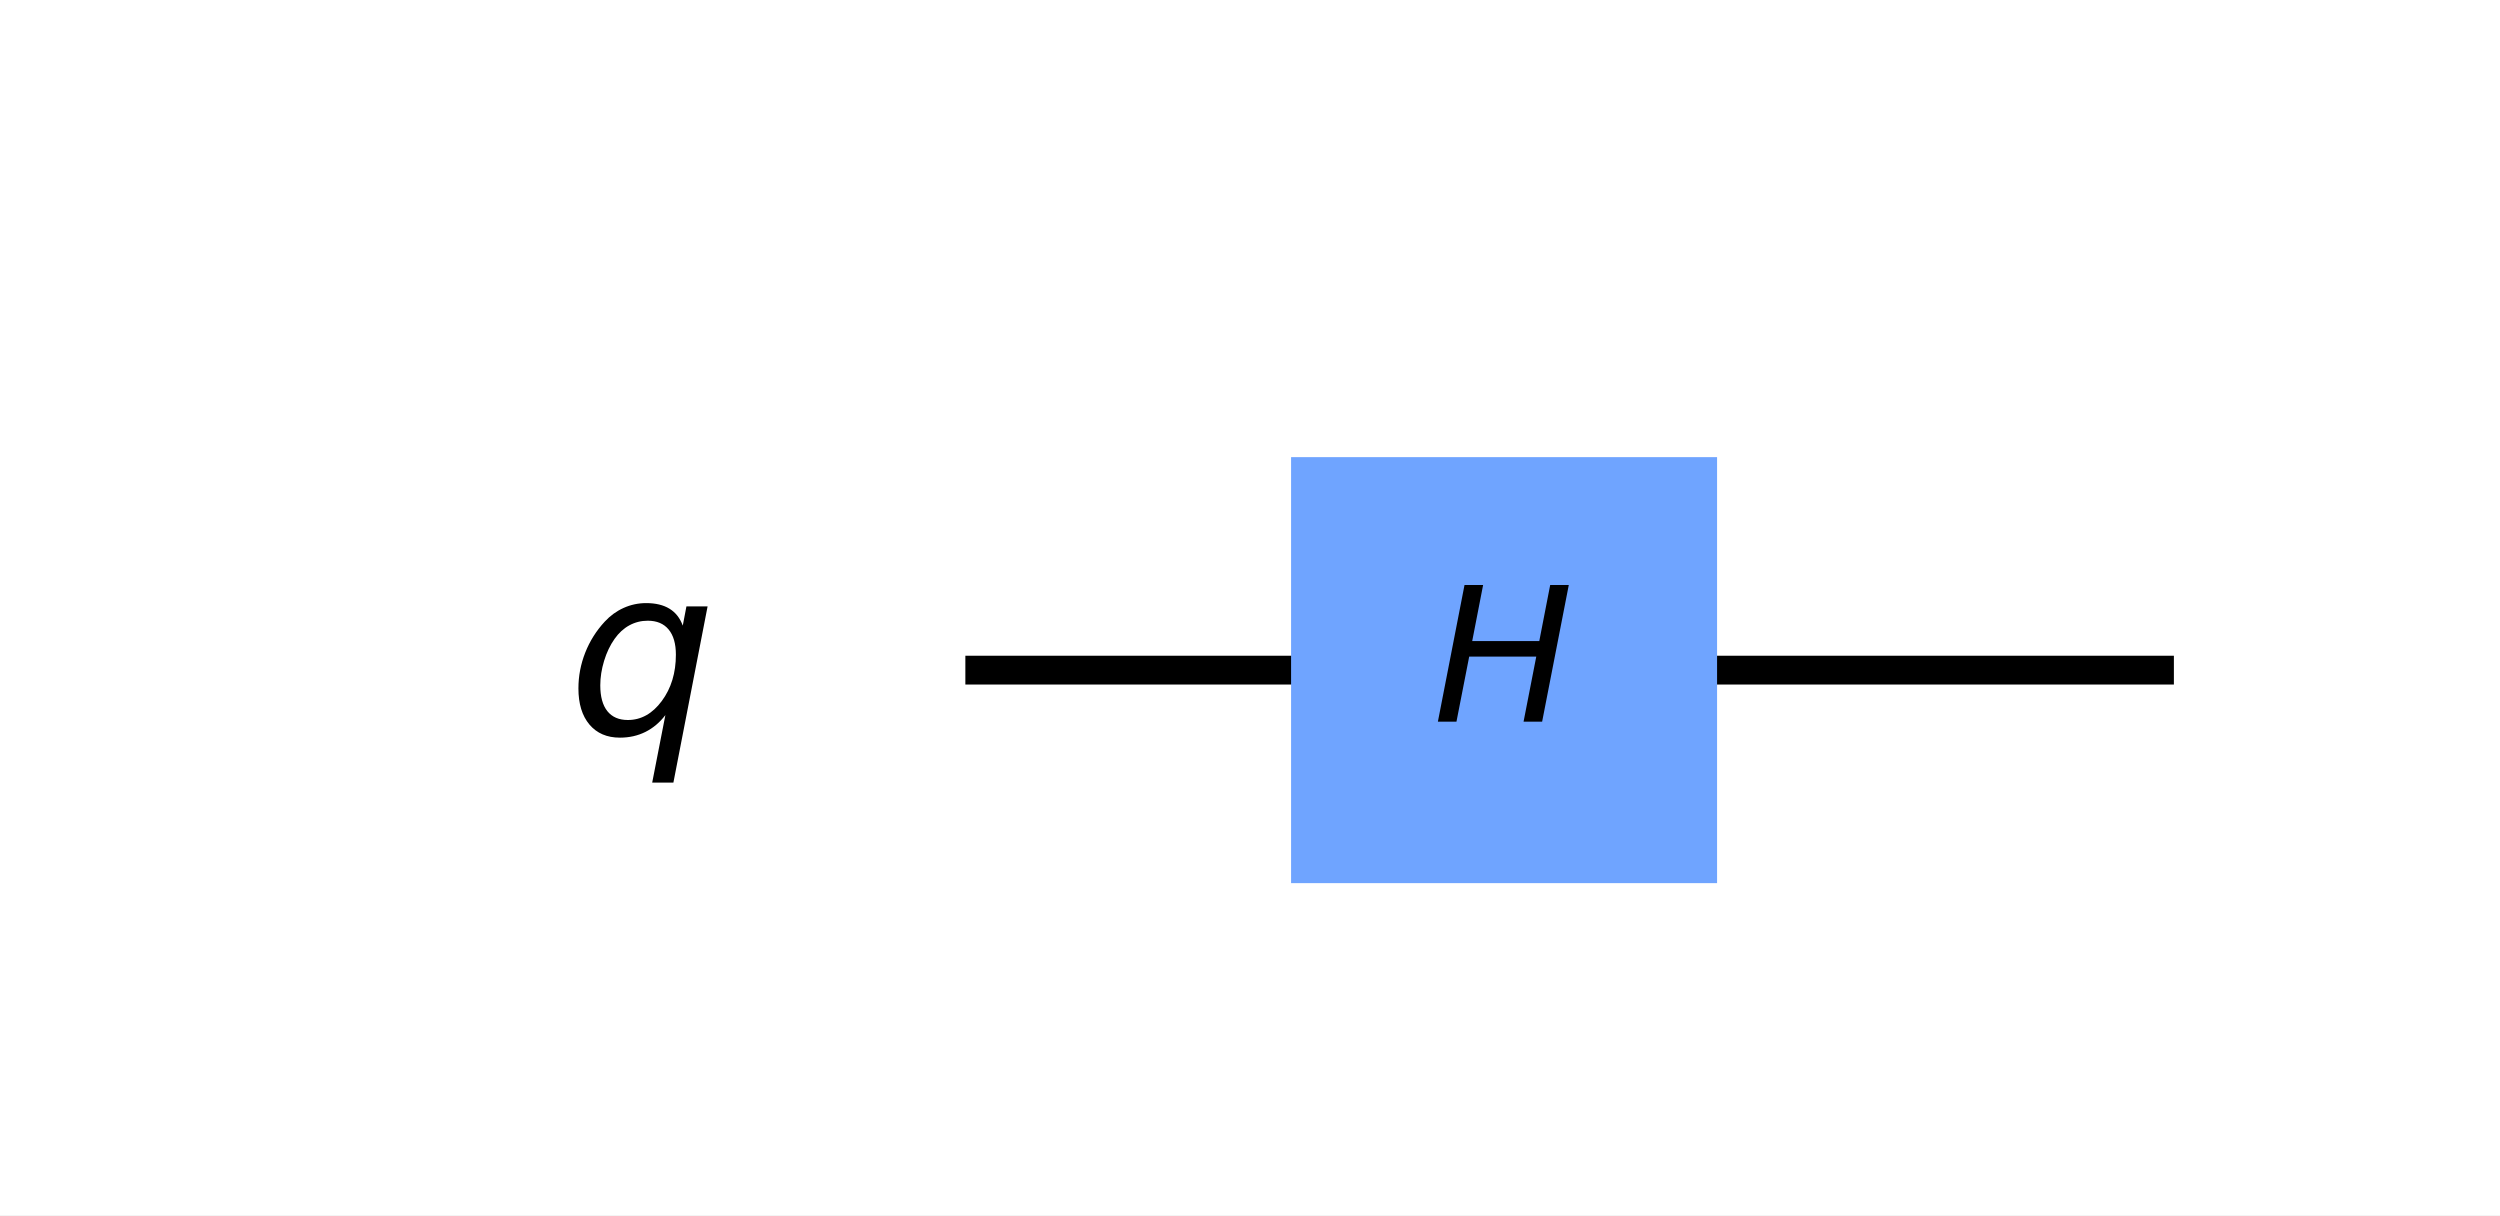
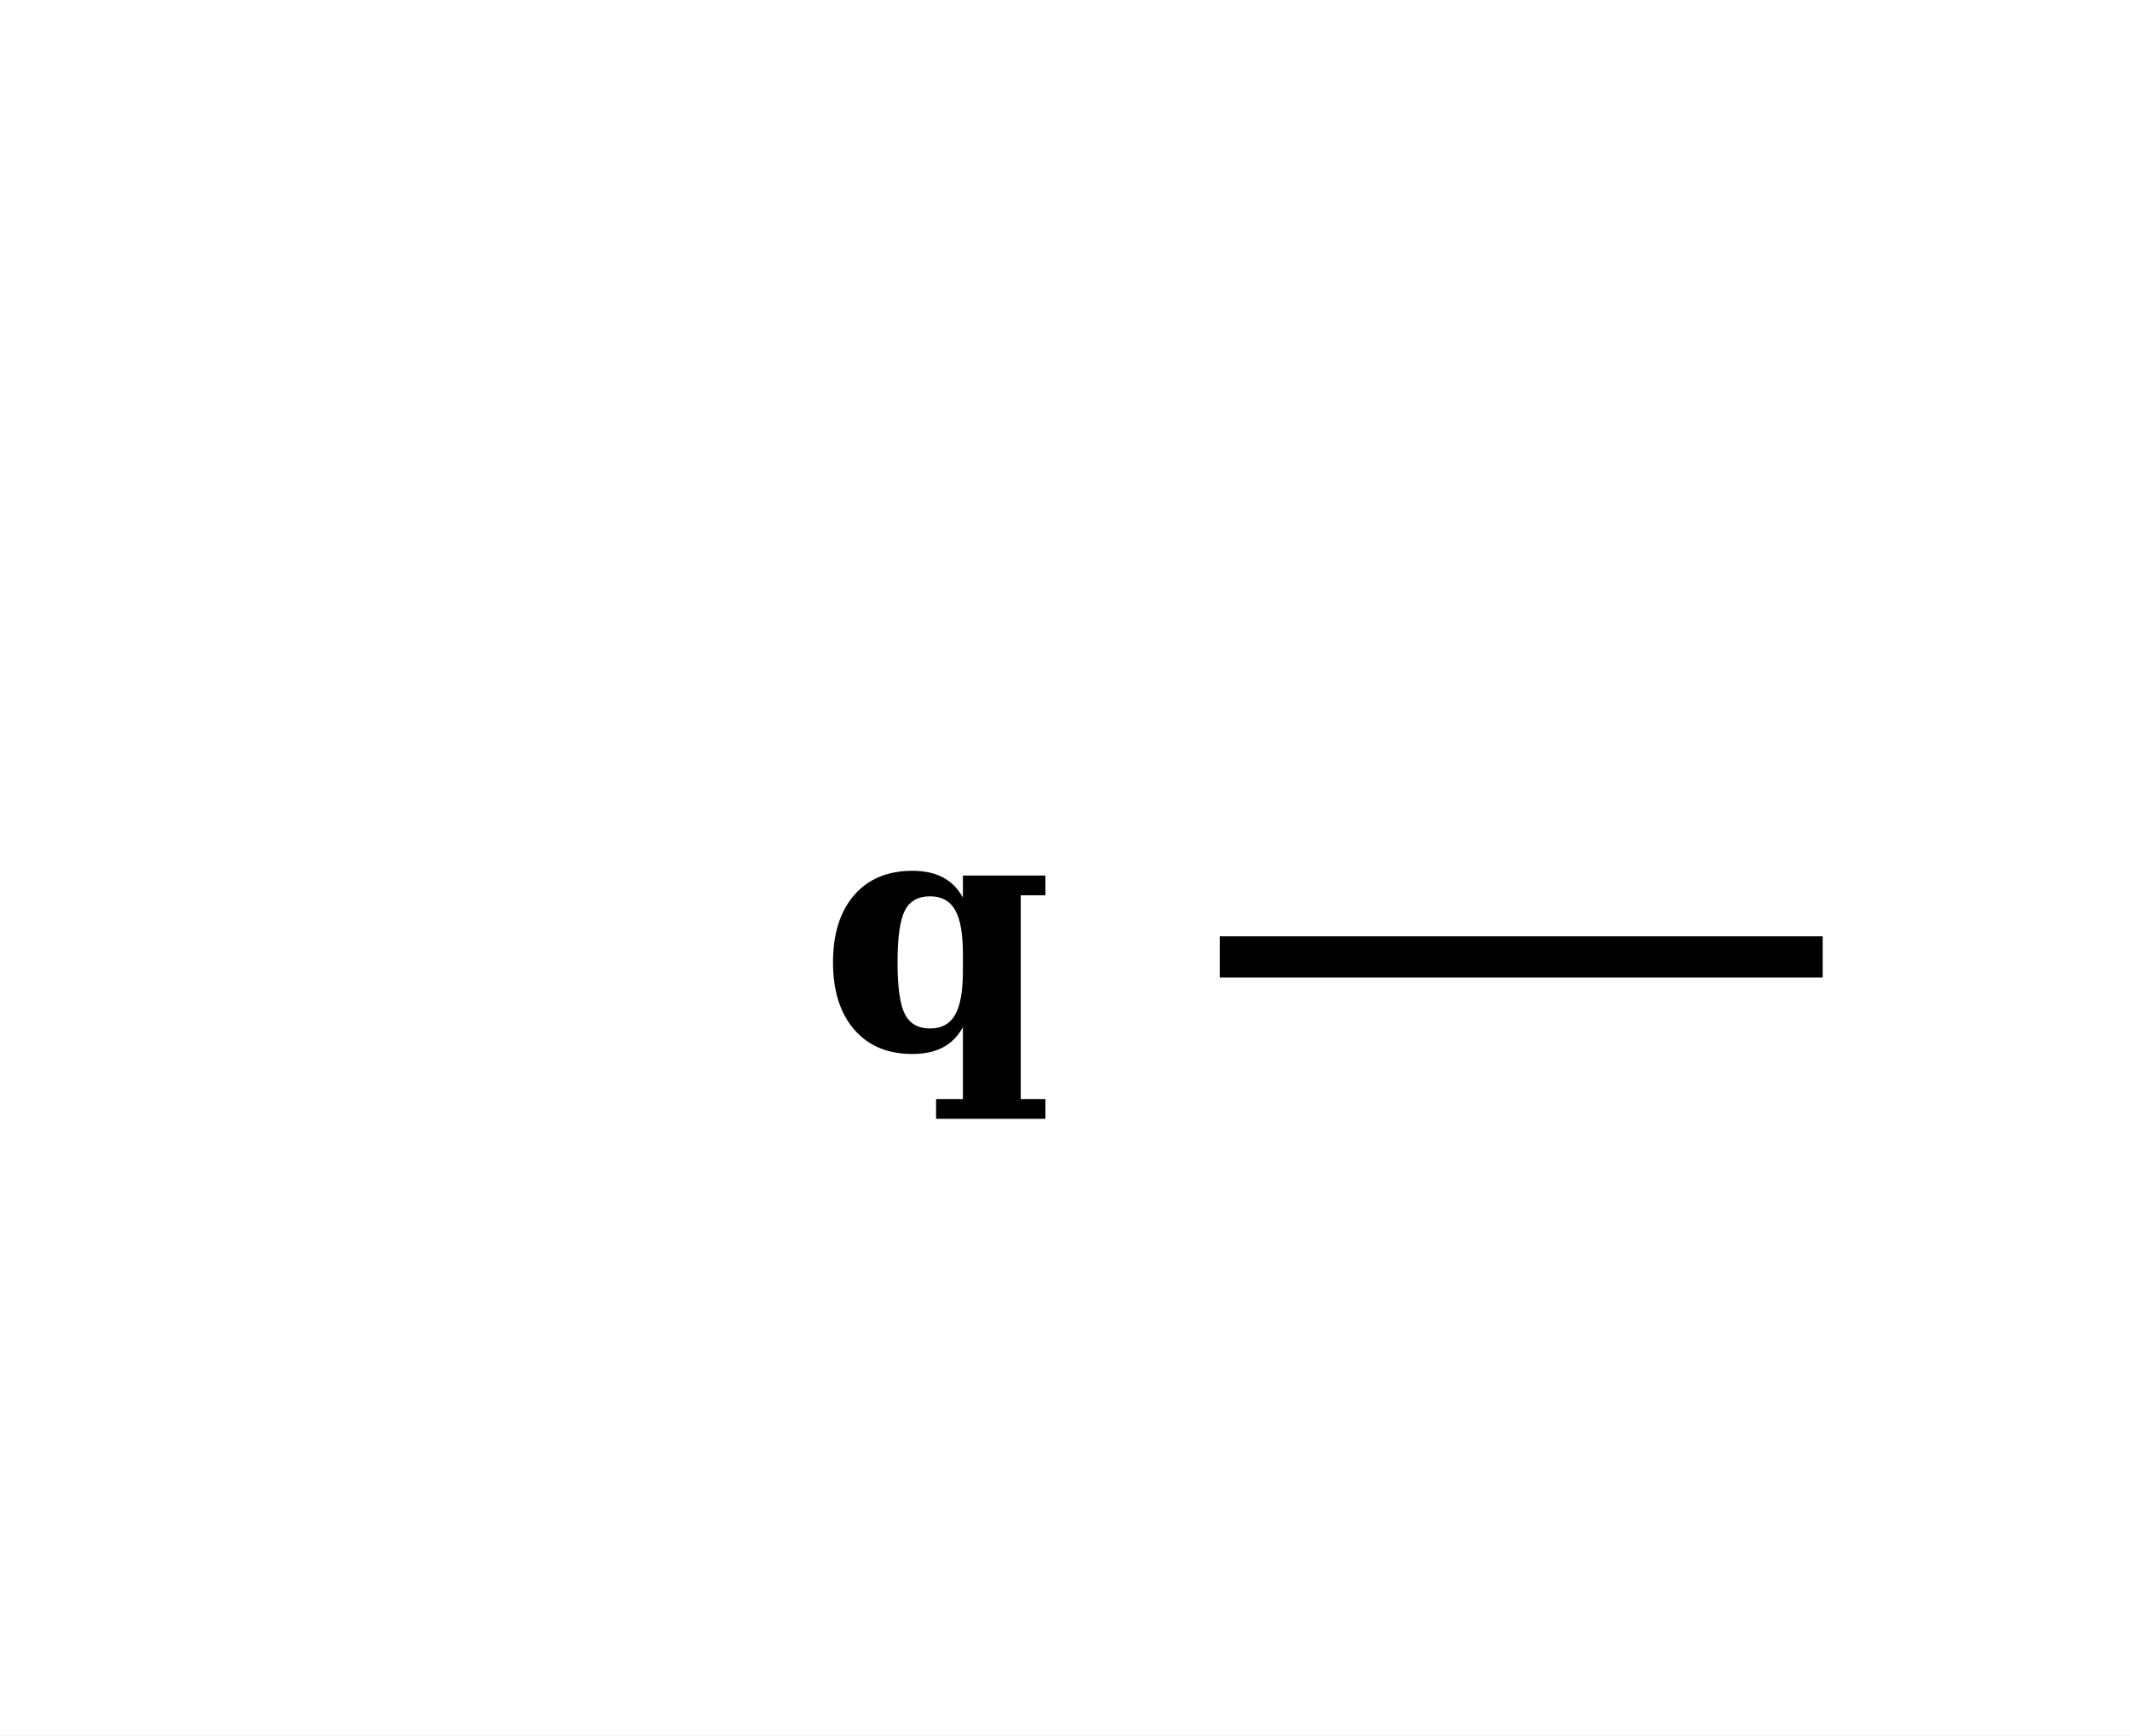
- <svg xmlns="http://www.w3.org/2000/svg" xmlns:xlink="http://www.w3.org/1999/xlink" height="84.28pt" version="1.1" viewBox="0 0 173.376 84.28" width="173.376pt">
+ <svg xmlns="http://www.w3.org/2000/svg" xmlns:xlink="http://www.w3.org/1999/xlink" height="84.28pt" version="1.1" viewBox="0 0 103.426 84.28" width="103.426pt">
  <defs>
    <style type="text/css">
*{stroke-linecap:butt;stroke-linejoin:round;}
  </style>
  </defs>
  <g id="figure_1">
    <g id="patch_1">
-       <path d="M 0 84.28  L 173.376 84.28  L 173.376 0  L 0 0  z " style="fill:#ffffff;" />
+       <path d="M 0 84.28  L 103.426 84.28  L 103.426 0  L 0 0  z " style="fill:#ffffff;" />
    </g>
    <g id="axes_1">
      <g id="line2d_1">
-         <path clip-path="url(#pad4cad735c)" d="M 67.948 46.474  L 149.76 46.474  " style="fill:none;stroke:#000000;stroke-linecap:square;stroke-width:2;" />
-       </g>
-       <g id="patch_2">
-         <path clip-path="url(#pad4cad735c)" d="M 89.537 61.246  L 119.08 61.246  L 119.08 31.703  L 89.537 31.703  z " style="fill:#6fa4ff;" />
+         <path clip-path="url(#p8ada2bcf2b)" d="M 60.233 46.474  L 87.504 46.474  " style="fill:none;stroke:#000000;stroke-linecap:square;stroke-width:2;" />
      </g>
      <g id="text_1">
-         <g clip-path="url(#pad4cad735c)">
+         <g clip-path="url(#p8ada2bcf2b)">
          <defs>
-             <path d="M 16.891 72.906  L 26.812 72.906  L 21 43.016  L 56.781 43.016  L 62.594 72.906  L 72.516 72.906  L 58.297 0  L 48.391 0  L 55.172 34.719  L 19.391 34.719  L 12.594 0  L 2.688 0  z " id="DejaVuSans-Oblique-72" />
+             <path d="M 60.203 46  L 60.203 -14.891  L 67.578 -14.891  L 67.578 -20.797  L 34.906 -20.797  L 34.906 -14.891  L 42.922 -14.891  L 42.922 6.594  Q 40.719 2.547 36.984 0.562  Q 33.25 -1.422 27.781 -1.422  Q 16.75 -1.422 10.422 5.906  Q 4.109 13.234 4.109 25.984  Q 4.109 38.766 10.422 46.047  Q 16.75 53.328 27.781 53.328  Q 33.25 53.328 36.984 51.344  Q 40.719 49.359 42.922 45.312  L 42.922 51.906  L 67.578 51.906  L 67.578 46  z M 42.922 28.516  Q 42.922 37.594 40.578 41.641  Q 38.234 45.703 33.109 45.703  Q 27.734 45.703 25.562 41.422  Q 23.391 37.156 23.391 25.984  Q 23.391 14.797 25.578 10.5  Q 27.781 6.203 33.109 6.203  Q 38.234 6.203 40.578 10.25  Q 42.922 14.312 42.922 23.391  z " id="DejaVuSerif-Bold-113" />
          </defs>
-           <g transform="translate(99.36854 50.06159)scale(0.13 -0.13)">
-             <use transform="translate(0 0.09375)" xlink:href="#DejaVuSans-Oblique-72" />
-           </g>
-         </g>
-       </g>
-       <g id="text_2">
-         <g clip-path="url(#pad4cad735c)">
-           <defs>
-             <path d="M 41.703 8.203  Q 38.094 3.469 33.172 1.016  Q 28.266 -1.422 22.312 -1.422  Q 14.016 -1.422 9.297 4.172  Q 4.594 9.766 4.594 19.578  Q 4.594 27.484 7.5 34.859  Q 10.406 42.234 15.828 48.094  Q 19.344 51.906 23.906 53.953  Q 28.469 56 33.5 56  Q 39.547 56 43.453 53.609  Q 47.359 51.219 49.125 46.391  L 50.688 54.594  L 59.719 54.594  L 45.125 -20.609  L 36.078 -20.609  z M 13.922 20.906  Q 13.922 13.672 16.938 9.891  Q 19.969 6.109 25.688 6.109  Q 34.188 6.109 40.188 14.234  Q 46.188 22.359 46.188 33.984  Q 46.188 41.016 43.078 44.75  Q 39.984 48.484 34.188 48.484  Q 29.938 48.484 26.312 46.5  Q 22.703 44.531 20.016 40.719  Q 17.188 36.719 15.547 31.344  Q 13.922 25.984 13.922 20.906  z " id="DejaVuSans-Oblique-113" />
-           </defs>
-           <g transform="translate(39.36734 50.92538)scale(0.1625 -0.1625)">
-             <use xlink:href="#DejaVuSans-Oblique-113" />
+           <g transform="translate(39.78094 50.95838)scale(0.1625 -0.1625)">
+             <use xlink:href="#DejaVuSerif-Bold-113" />
          </g>
        </g>
      </g>
    </g>
  </g>
  <defs>
-     <clipPath id="pad4cad735c">
-       <rect height="63.631" width="130.899" x="23.406" y="10.114" />
+     <clipPath id="p8ada2bcf2b">
+       <rect height="63.631" width="78.087" x="13.963" y="10.114" />
    </clipPath>
  </defs>
</svg>
